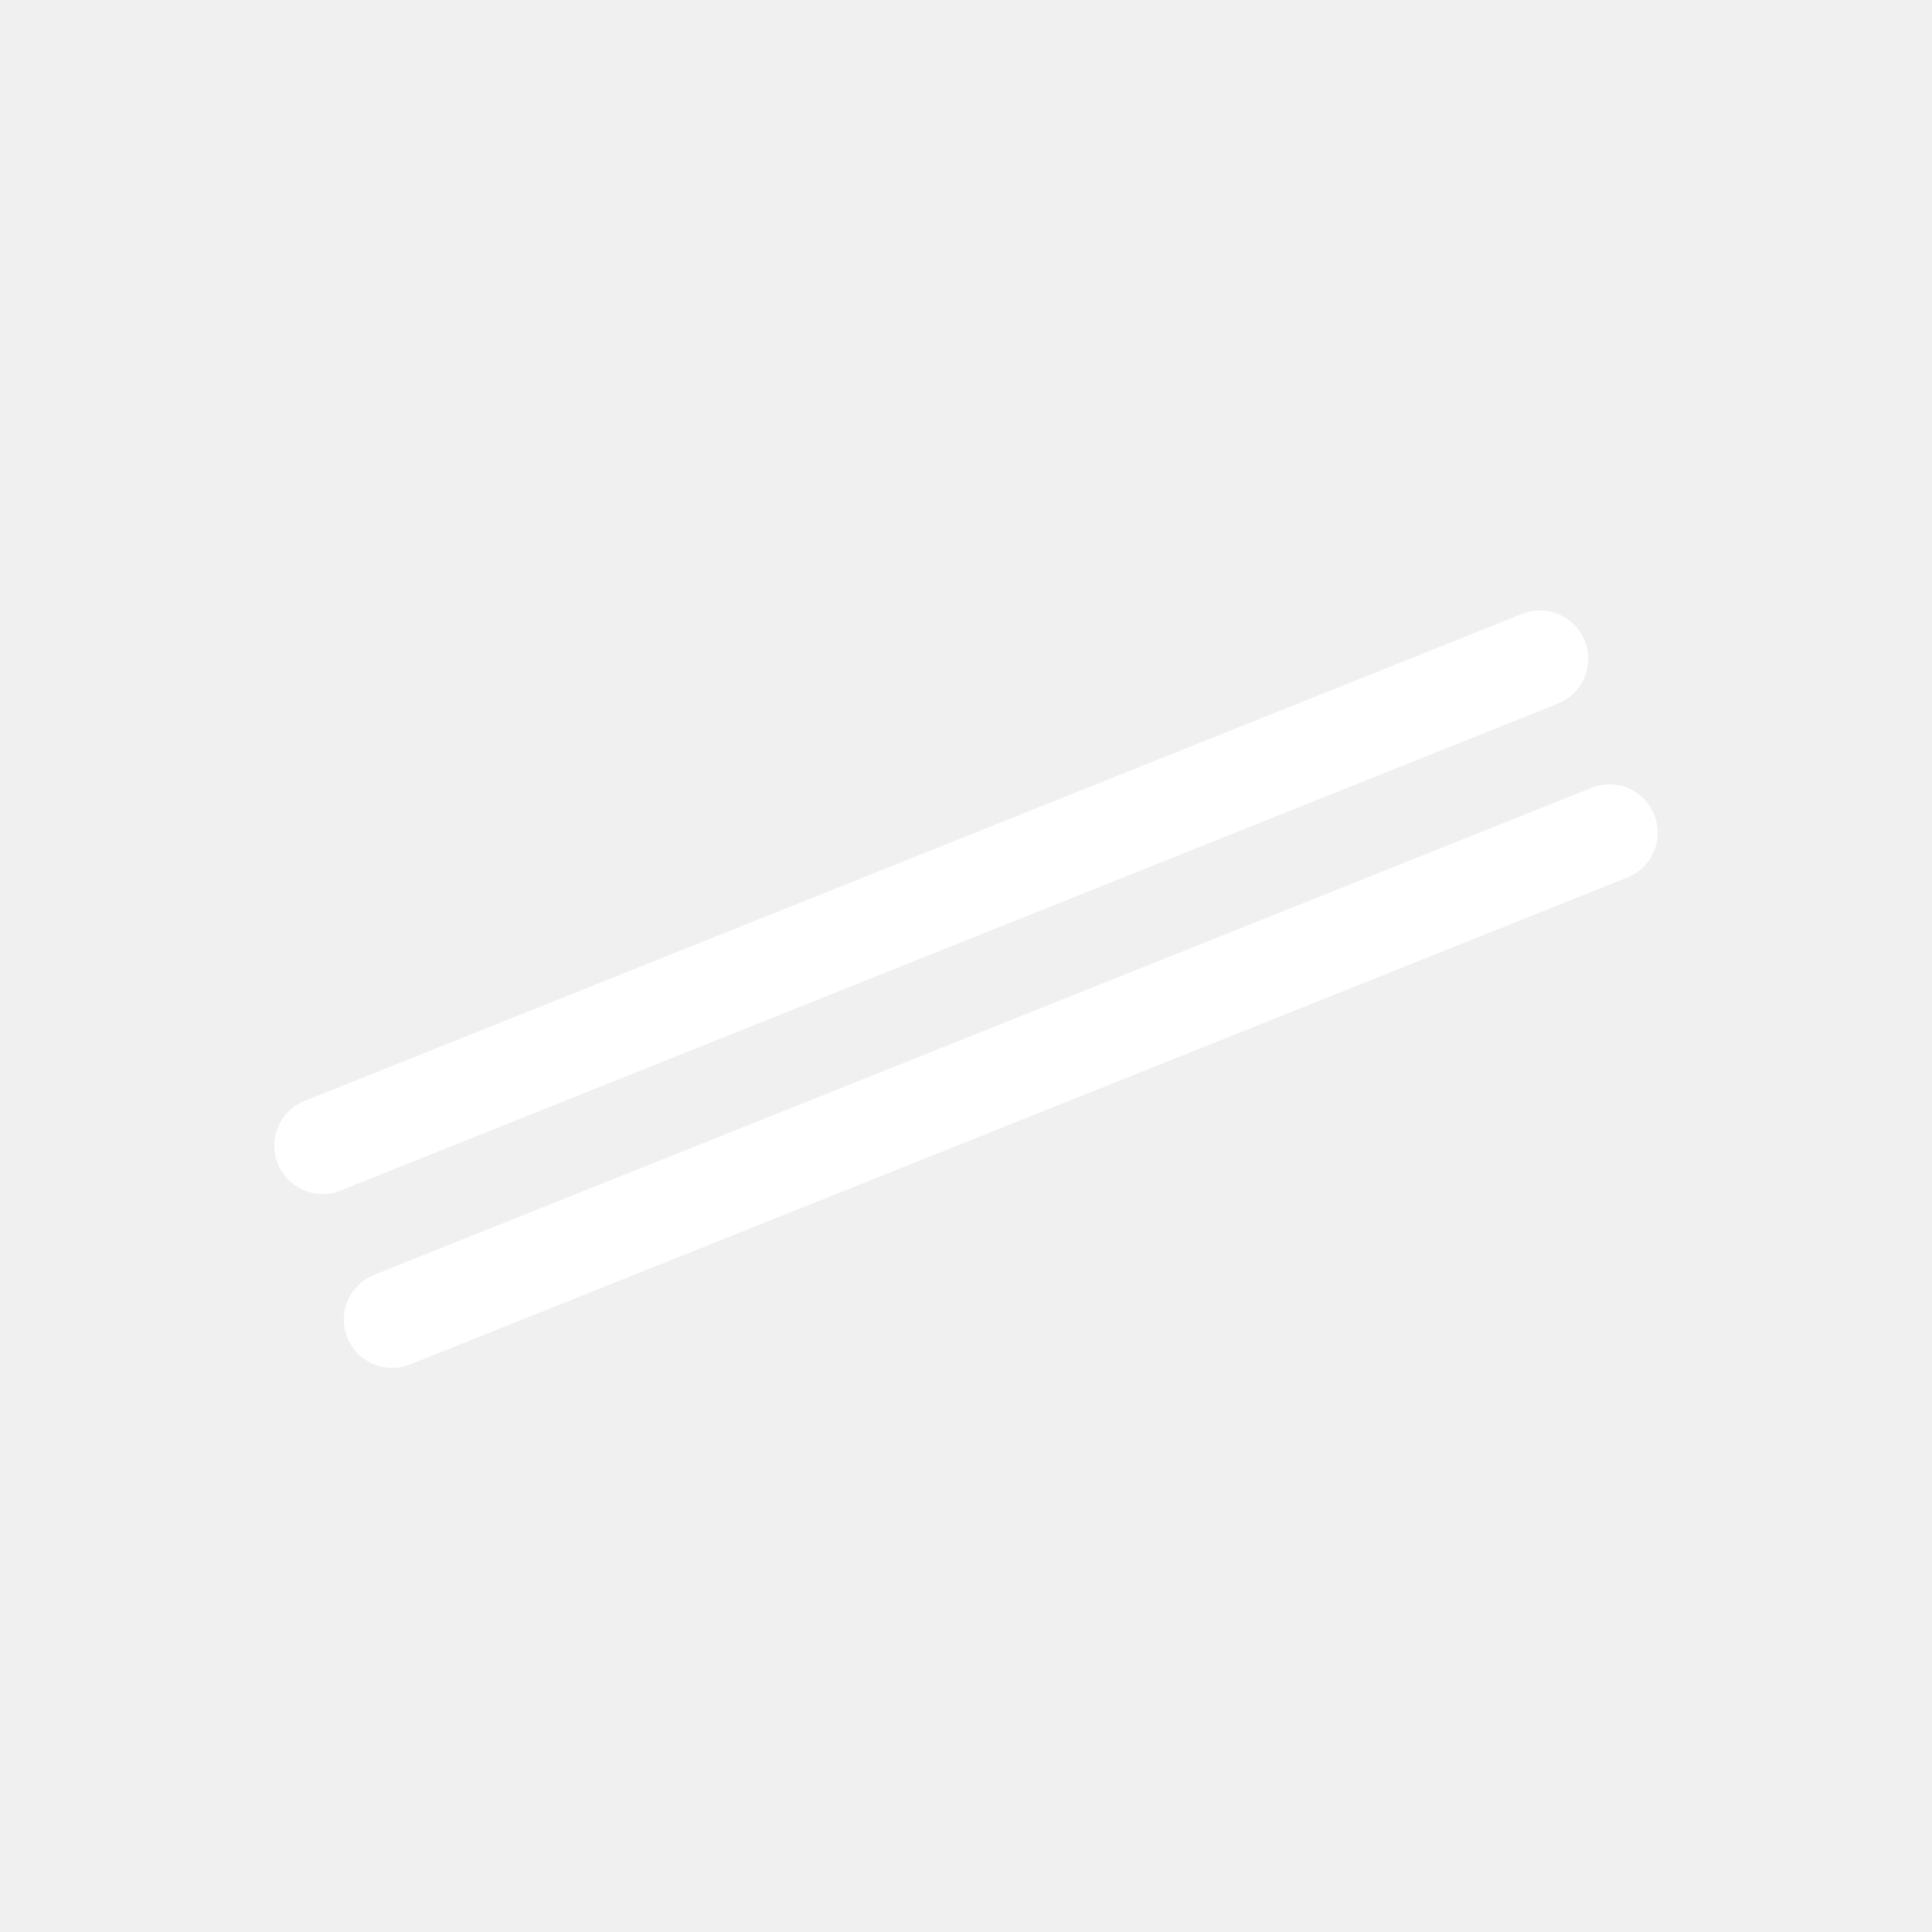
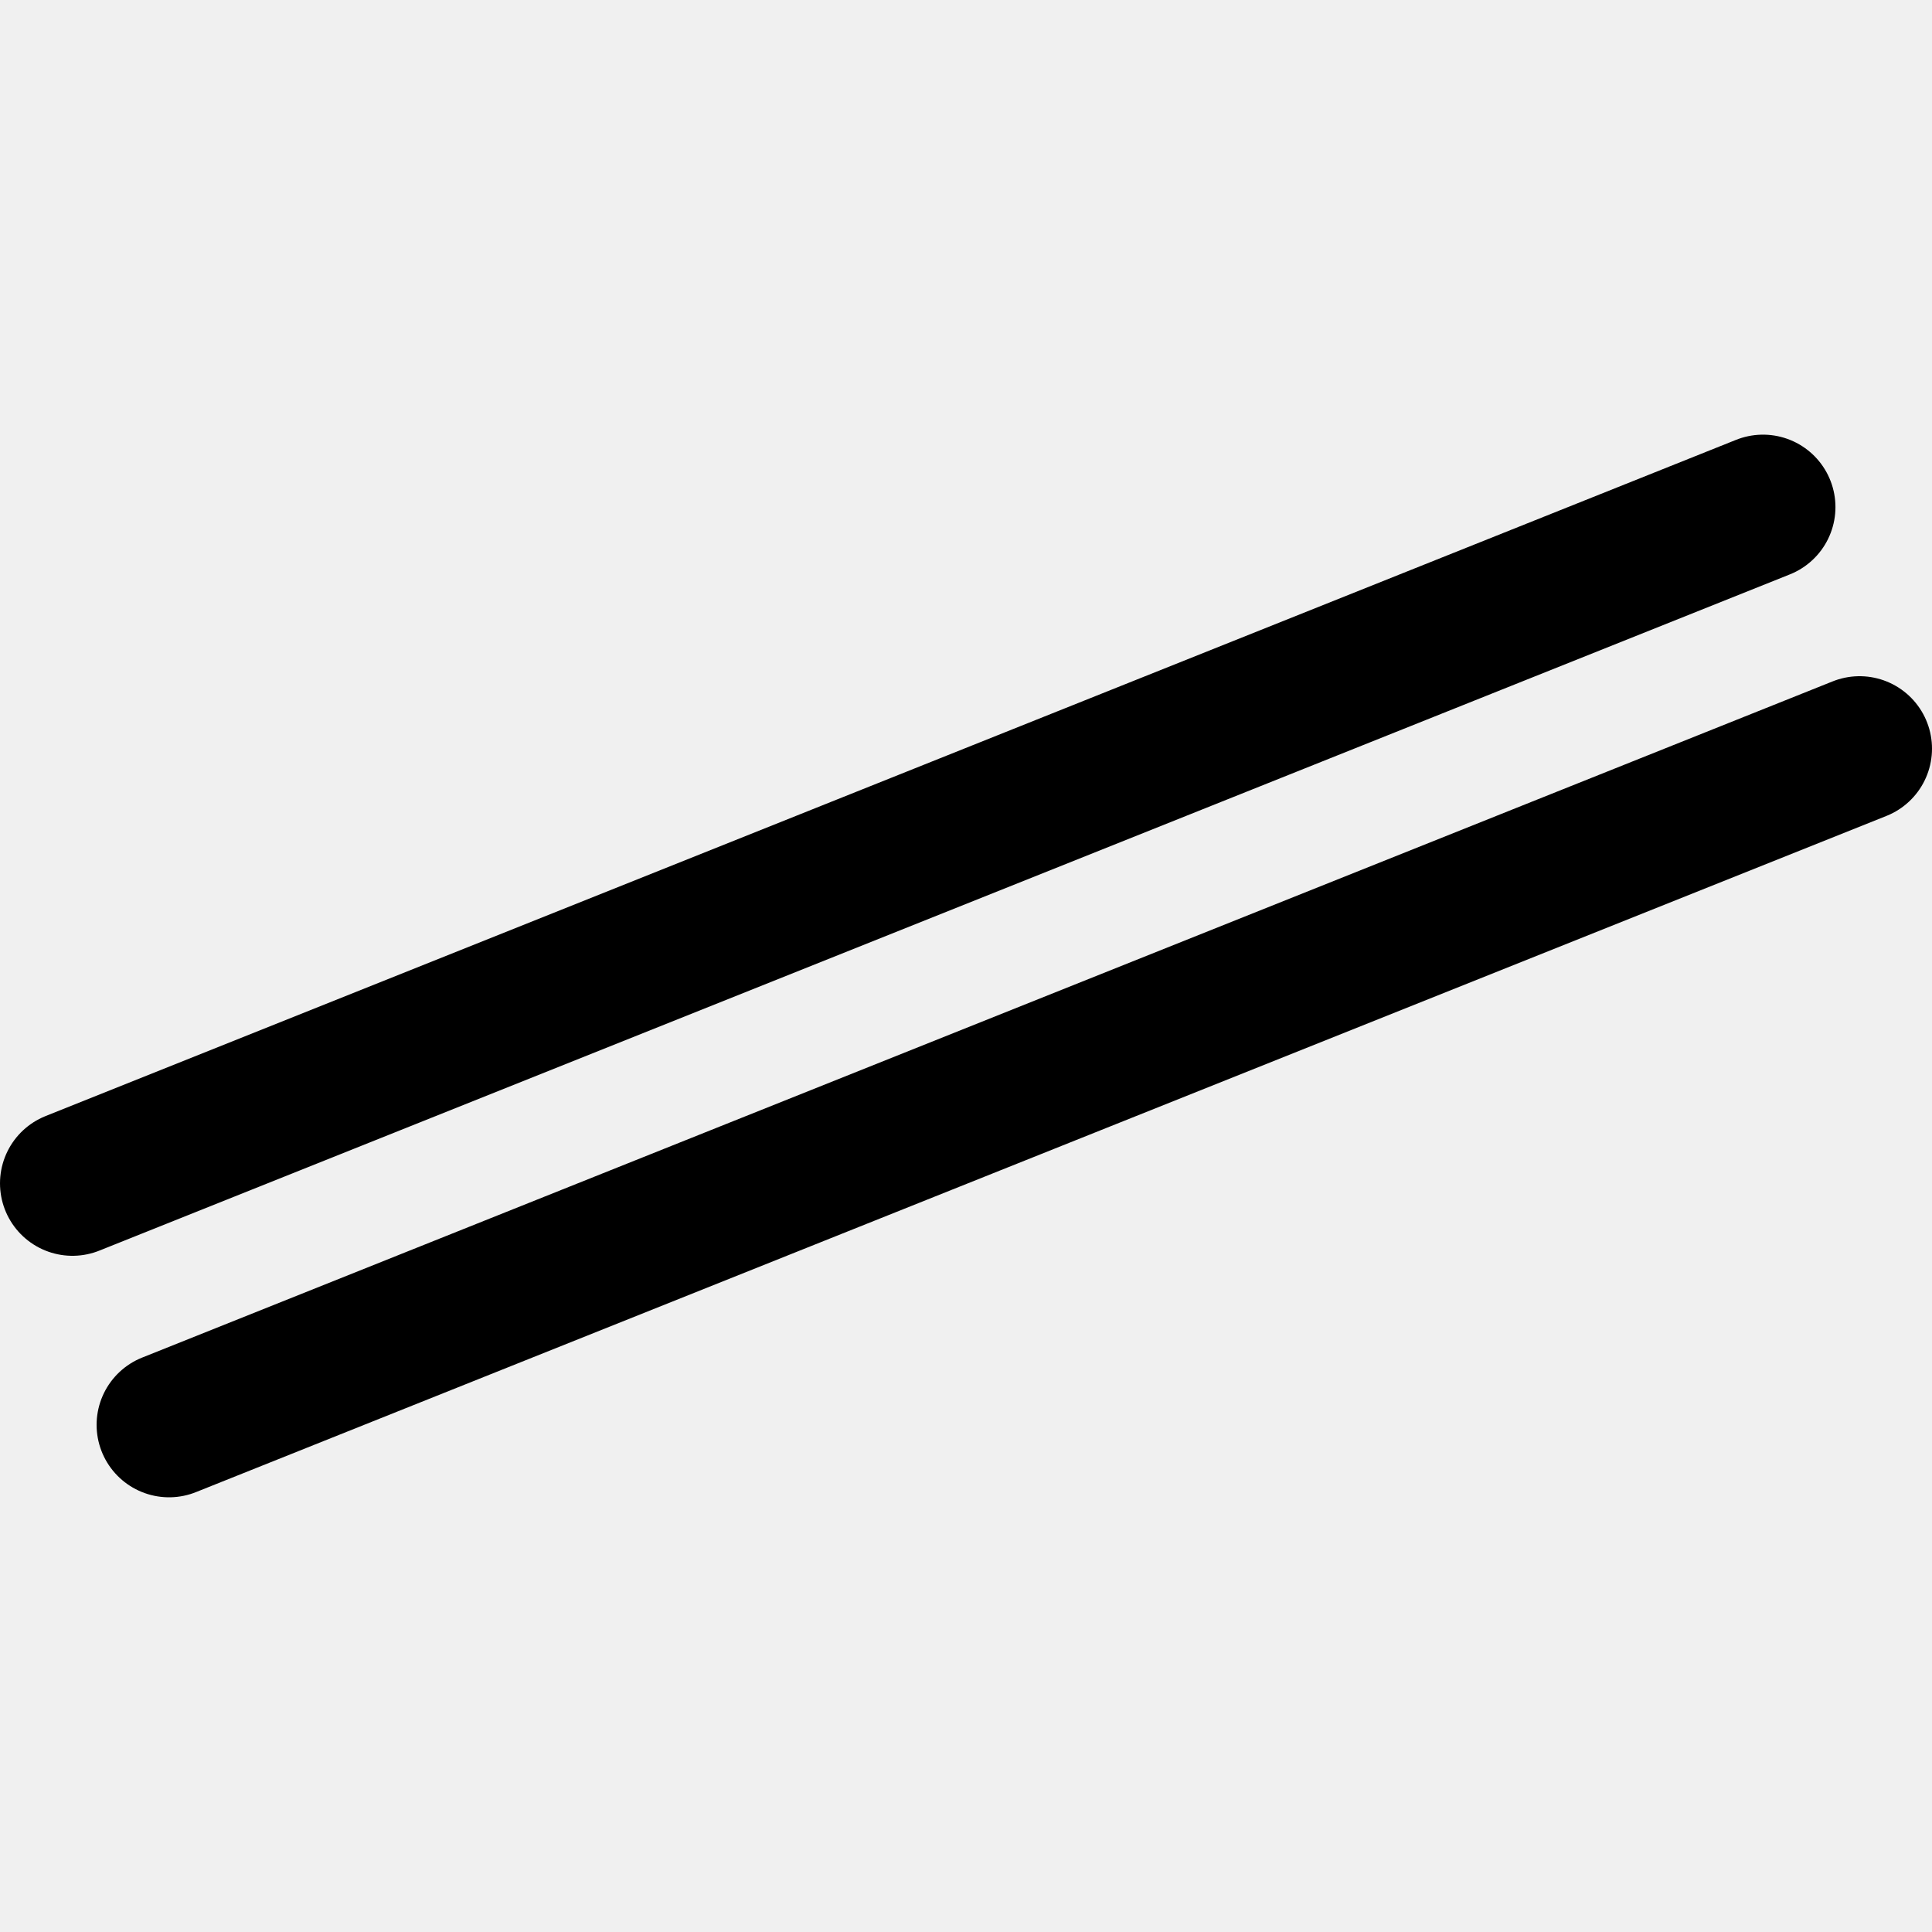
- <svg xmlns="http://www.w3.org/2000/svg" version="1.1" width="40" height="40" style="-webkit-tap-highlight-color: rgba(0, 0, 0, 0);" id="svg2">
-   <defs style="-webkit-tap-highlight-color: rgba(0, 0, 0, 0);" id="defs6" />
-   <rect x="0" y="0" width="10" height="10" r="0" rx="0" ry="0" fill="#000000" stroke="#000" opacity="0.0" style="-webkit-tap-highlight-color: rgba(0, 0, 0, 0); opacity: 0;" id="rect8" />
-   <rect x="0" y="0" width="10" height="10" r="0" rx="0" ry="0" fill="#000000" stroke="#000" opacity="0.0" style="-webkit-tap-highlight-color: rgba(0, 0, 0, 0); opacity: 0;" id="rect10" />
-   <rect x="0" y="0" width="10" height="10" r="0" rx="0" ry="0" fill="#000000" stroke="#000" opacity="0.0" style="-webkit-tap-highlight-color: rgba(0, 0, 0, 0); opacity: 0;" id="rect12" />
-   <rect x="0" y="0" width="10" height="10" r="0" rx="0" ry="0" fill="#000000" stroke="#000" opacity="0.0" style="-webkit-tap-highlight-color: rgba(0, 0, 0, 0); opacity: 0;" id="rect14" />
-   <path d="M 8.119,27.321 33.321,17.24 M 6.679,23.721 31.882,13.639" style="fill:none;stroke:#ffffff;stroke-width:2;stroke-linecap:round;stroke-linejoin:round;stroke-miterlimit:4;stroke-dasharray:none;stroke-opacity:1" id="path16" />
-   <rect x="0" y="0" width="10" height="10" r="0" rx="0" ry="0" fill="#000000" stroke="#000" opacity="0.0" style="-webkit-tap-highlight-color: rgba(0, 0, 0, 0); opacity: 0;" id="rect18" />
-   <rect x="0" y="0" width="10" height="10" r="0" rx="0" ry="0" fill="#000000" stroke="#000" opacity="0.0" style="-webkit-tap-highlight-color: rgba(0, 0, 0, 0); opacity: 0;" id="rect20" />
+ <svg xmlns="http://www.w3.org/2000/svg" id="svg2" style="-webkit-tap-highlight-color:rgba(0, 0, 0, 0);" height="40" width="40" version="1.1">
+   <path id="path16" stroke-linejoin="round" d="M3.5,29.5,38.5,15.5m-37,9,35.001-14.001" stroke="#000" stroke-linecap="round" stroke-miterlimit="4" stroke-dasharray="none" stroke-width="3" fill="none" />
</svg>
